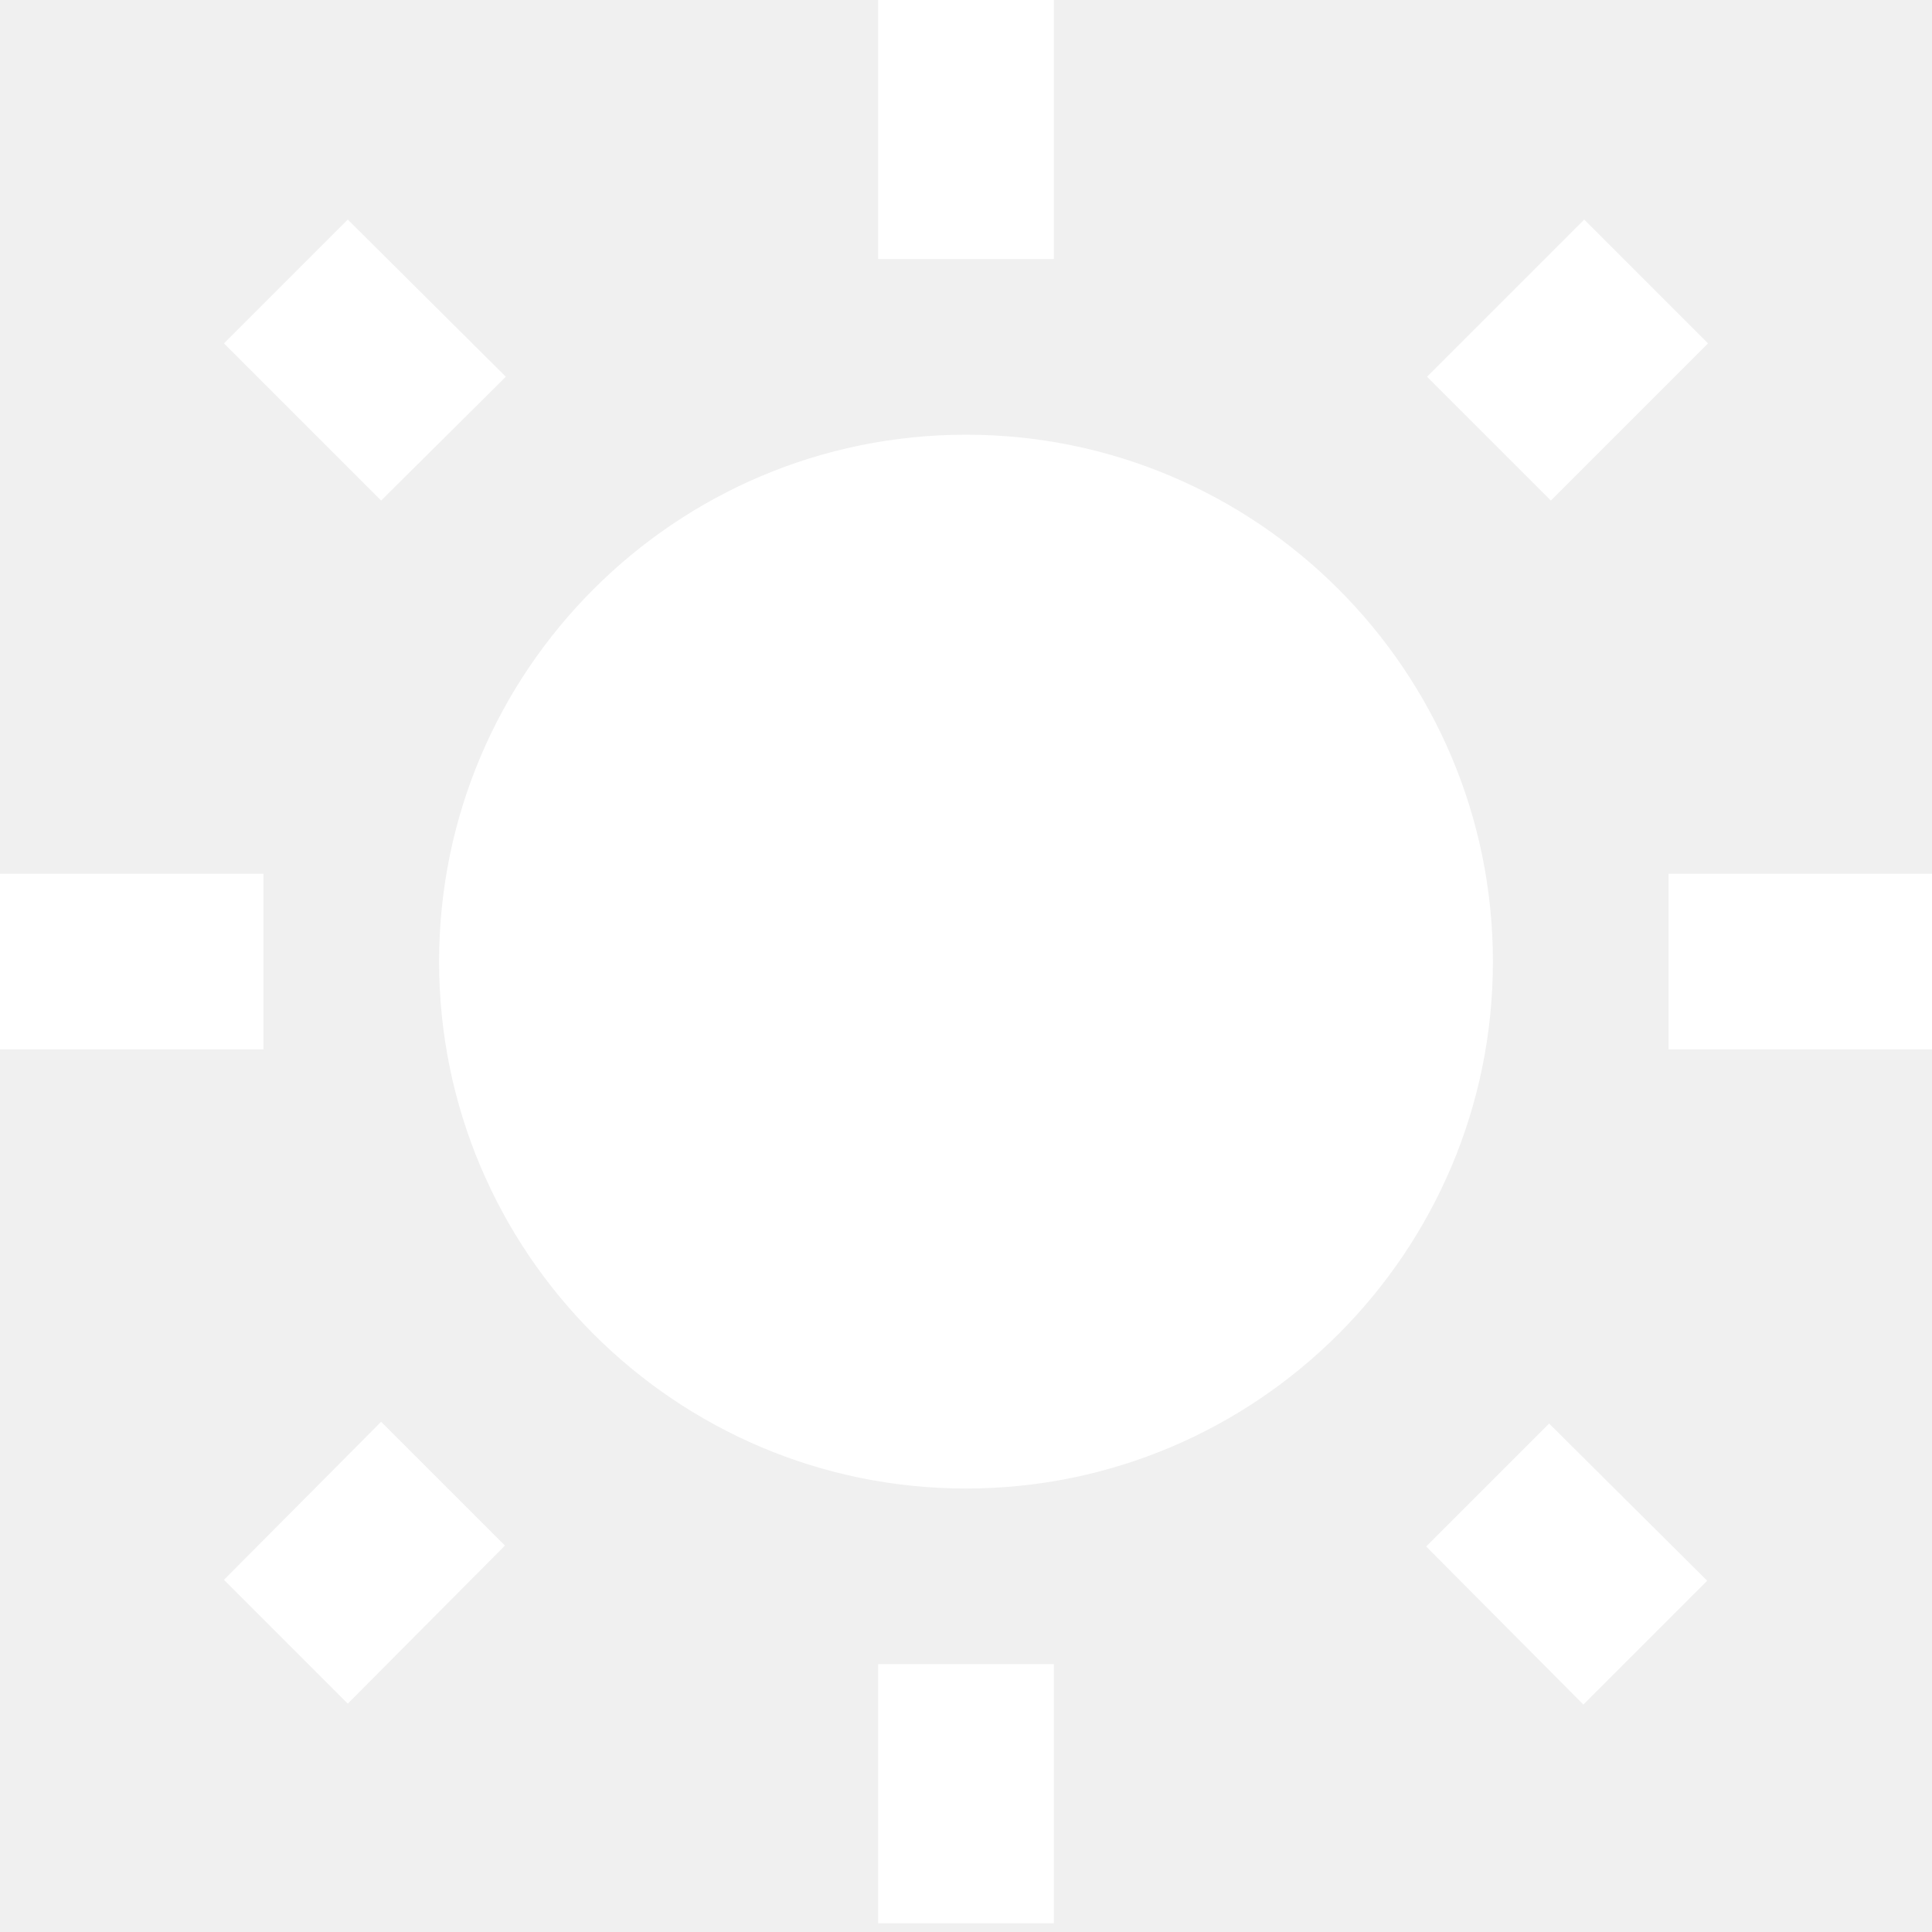
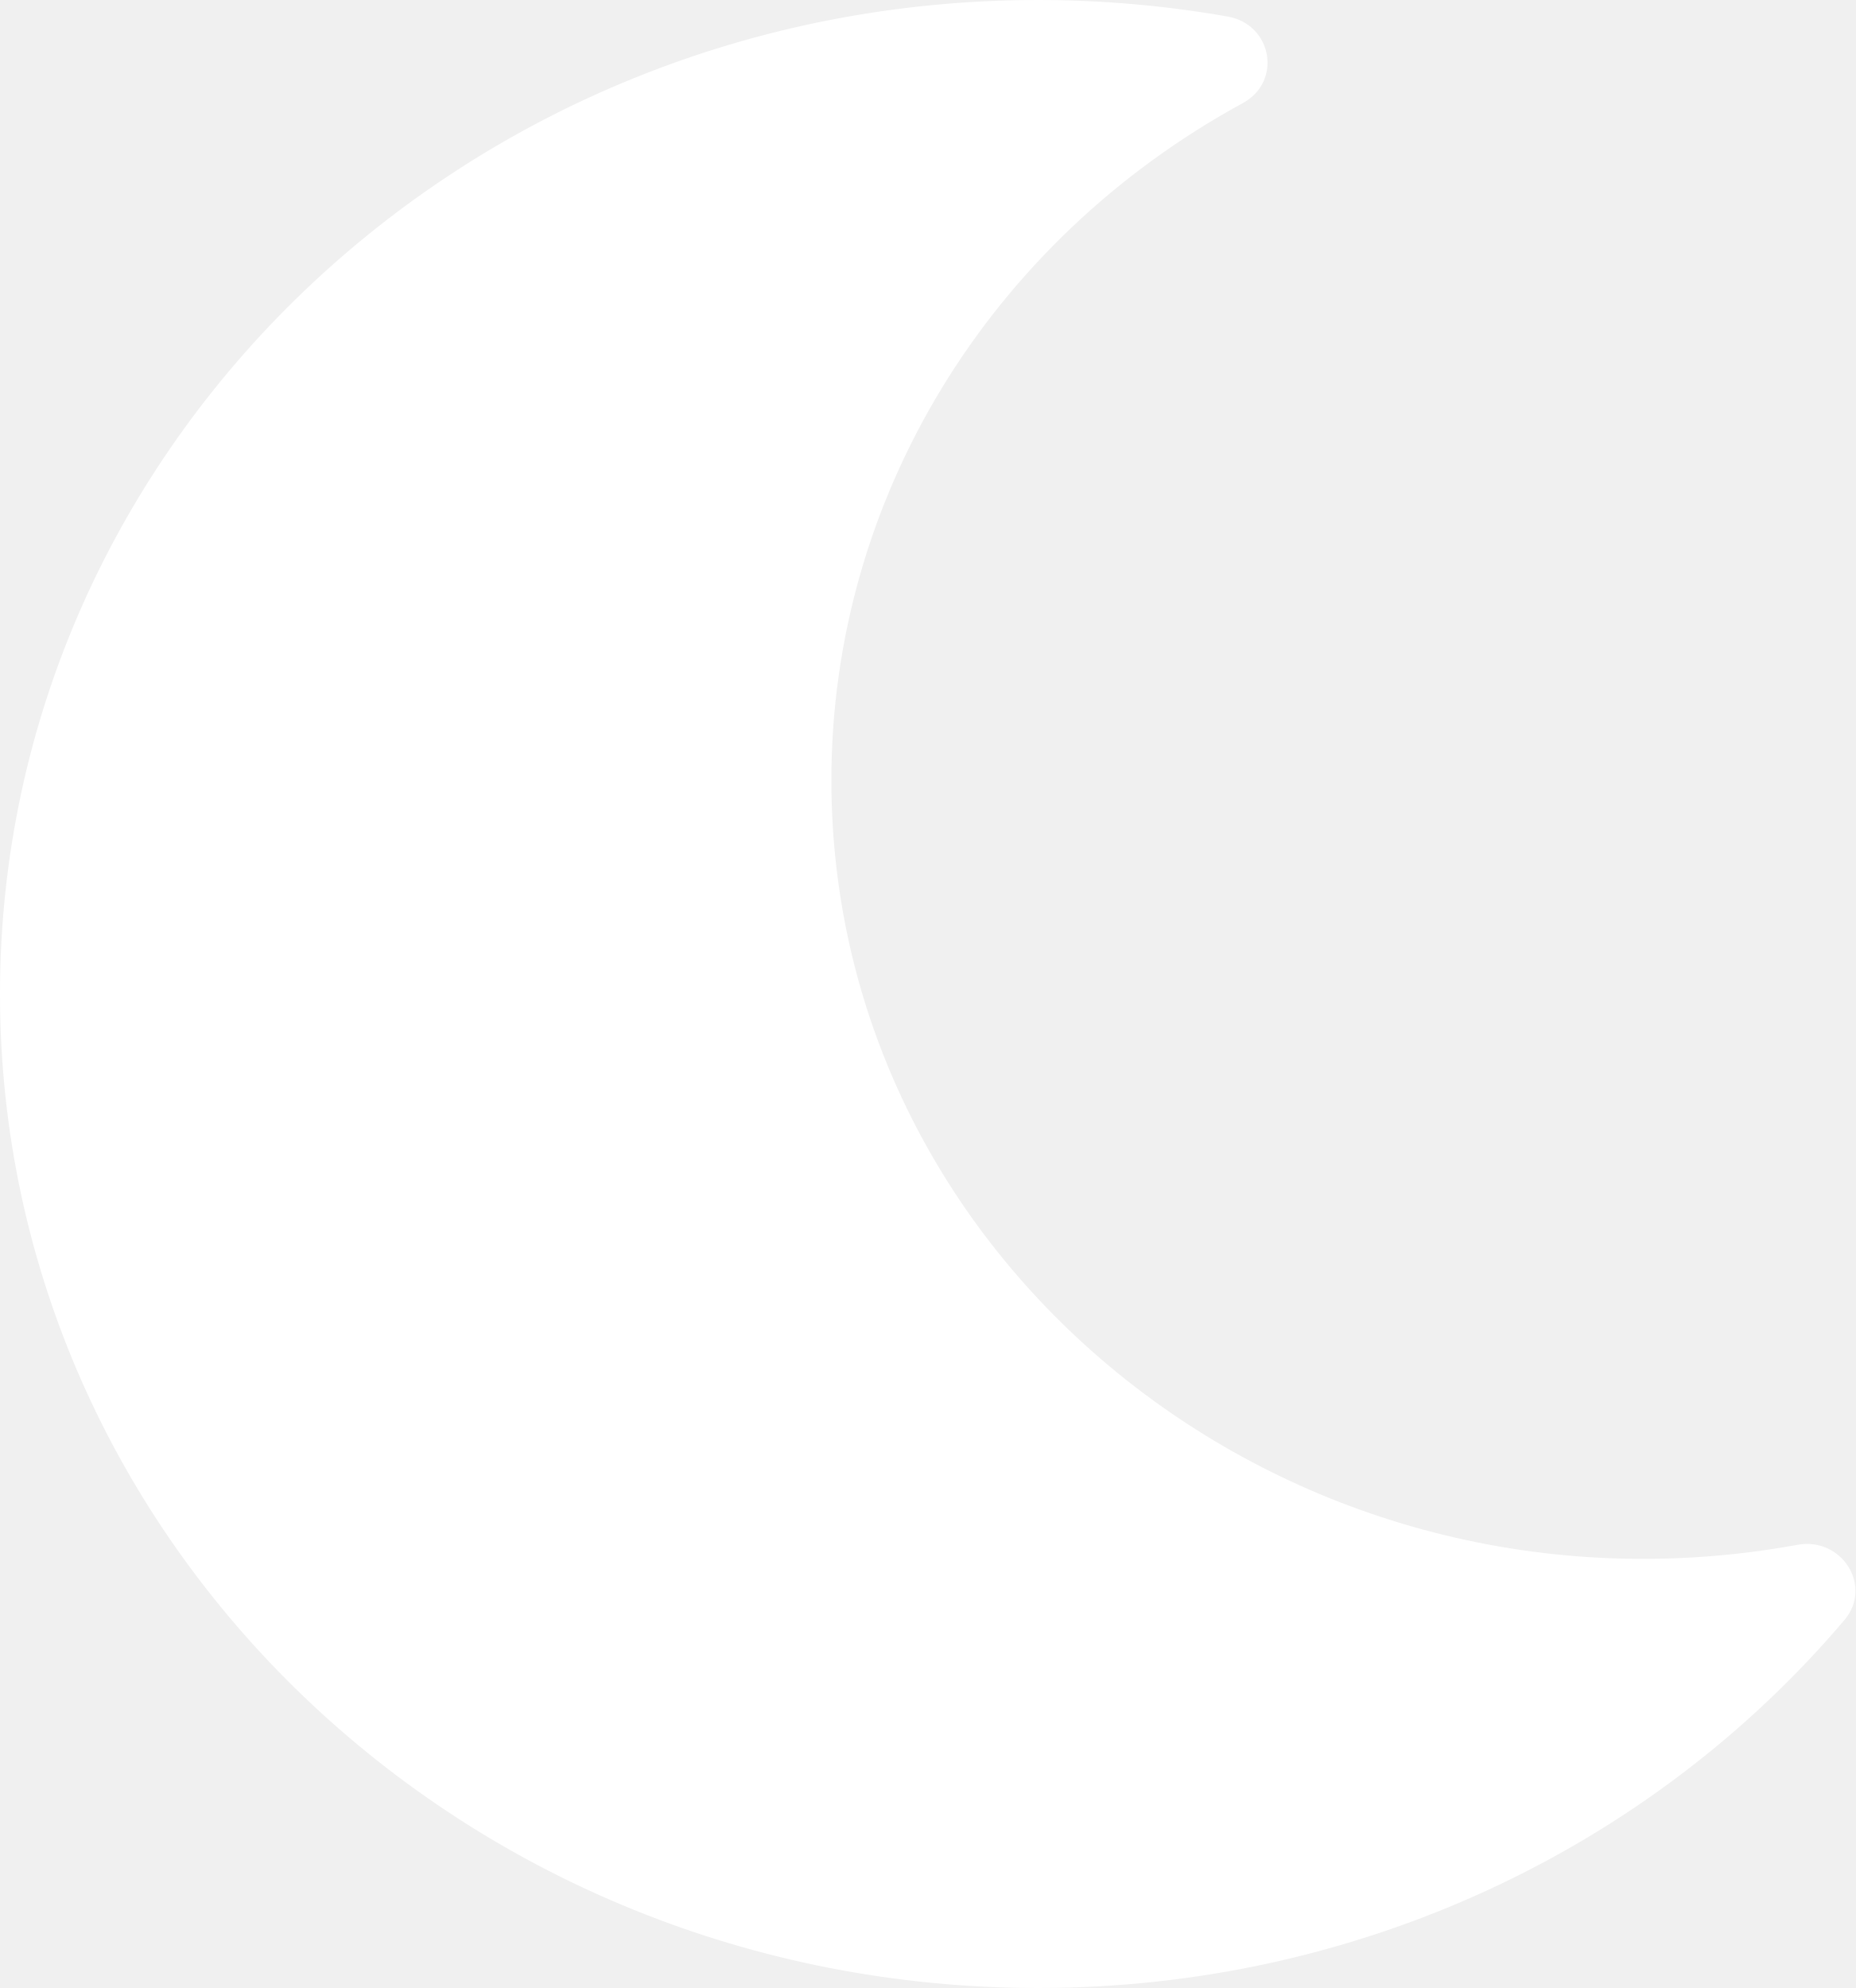
- <svg xmlns="http://www.w3.org/2000/svg" width="22" height="22" viewBox="0 0 22 22" fill="none">
-   <path d="M5.76 4.29L3.96 2.5L2.55 3.91L4.34 5.7L5.76 4.29ZM3 9.95H0V11.95H3V9.95ZM12 0H10V2.95H12V0ZM19.45 3.91L18.04 2.5L16.25 4.29L17.66 5.7L19.45 3.91ZM16.24 17.61L18.03 19.41L19.44 18L17.64 16.21L16.24 17.61ZM19 9.95V11.95H22V9.95H19ZM11 4.95C7.69 4.95 5 7.64 5 10.95C5 14.26 7.69 16.95 11 16.95C14.31 16.95 17 14.26 17 10.95C17 7.64 14.31 4.95 11 4.95ZM10 21.9H12V18.95H10V21.9ZM2.55 17.99L3.96 19.4L5.75 17.6L4.34 16.19L2.55 17.99Z" fill="white" />
+ <svg xmlns="http://www.w3.org/2000/svg" width="14" height="15" viewBox="0 0 14 15" fill="none">
+   <path d="M7.833 15C10.248 15 12.455 13.947 13.917 12.223C14.133 11.968 13.897 11.595 13.563 11.656C9.763 12.349 6.273 9.559 6.273 5.886C6.273 3.77 7.456 1.824 9.379 0.777C9.675 0.615 9.6 0.185 9.264 0.125C8.792 0.042 8.313 6.84474e-05 7.833 0C3.509 0 0 3.355 0 7.5C0 11.64 3.504 15 7.833 15Z" fill="#fff" />
</svg>
